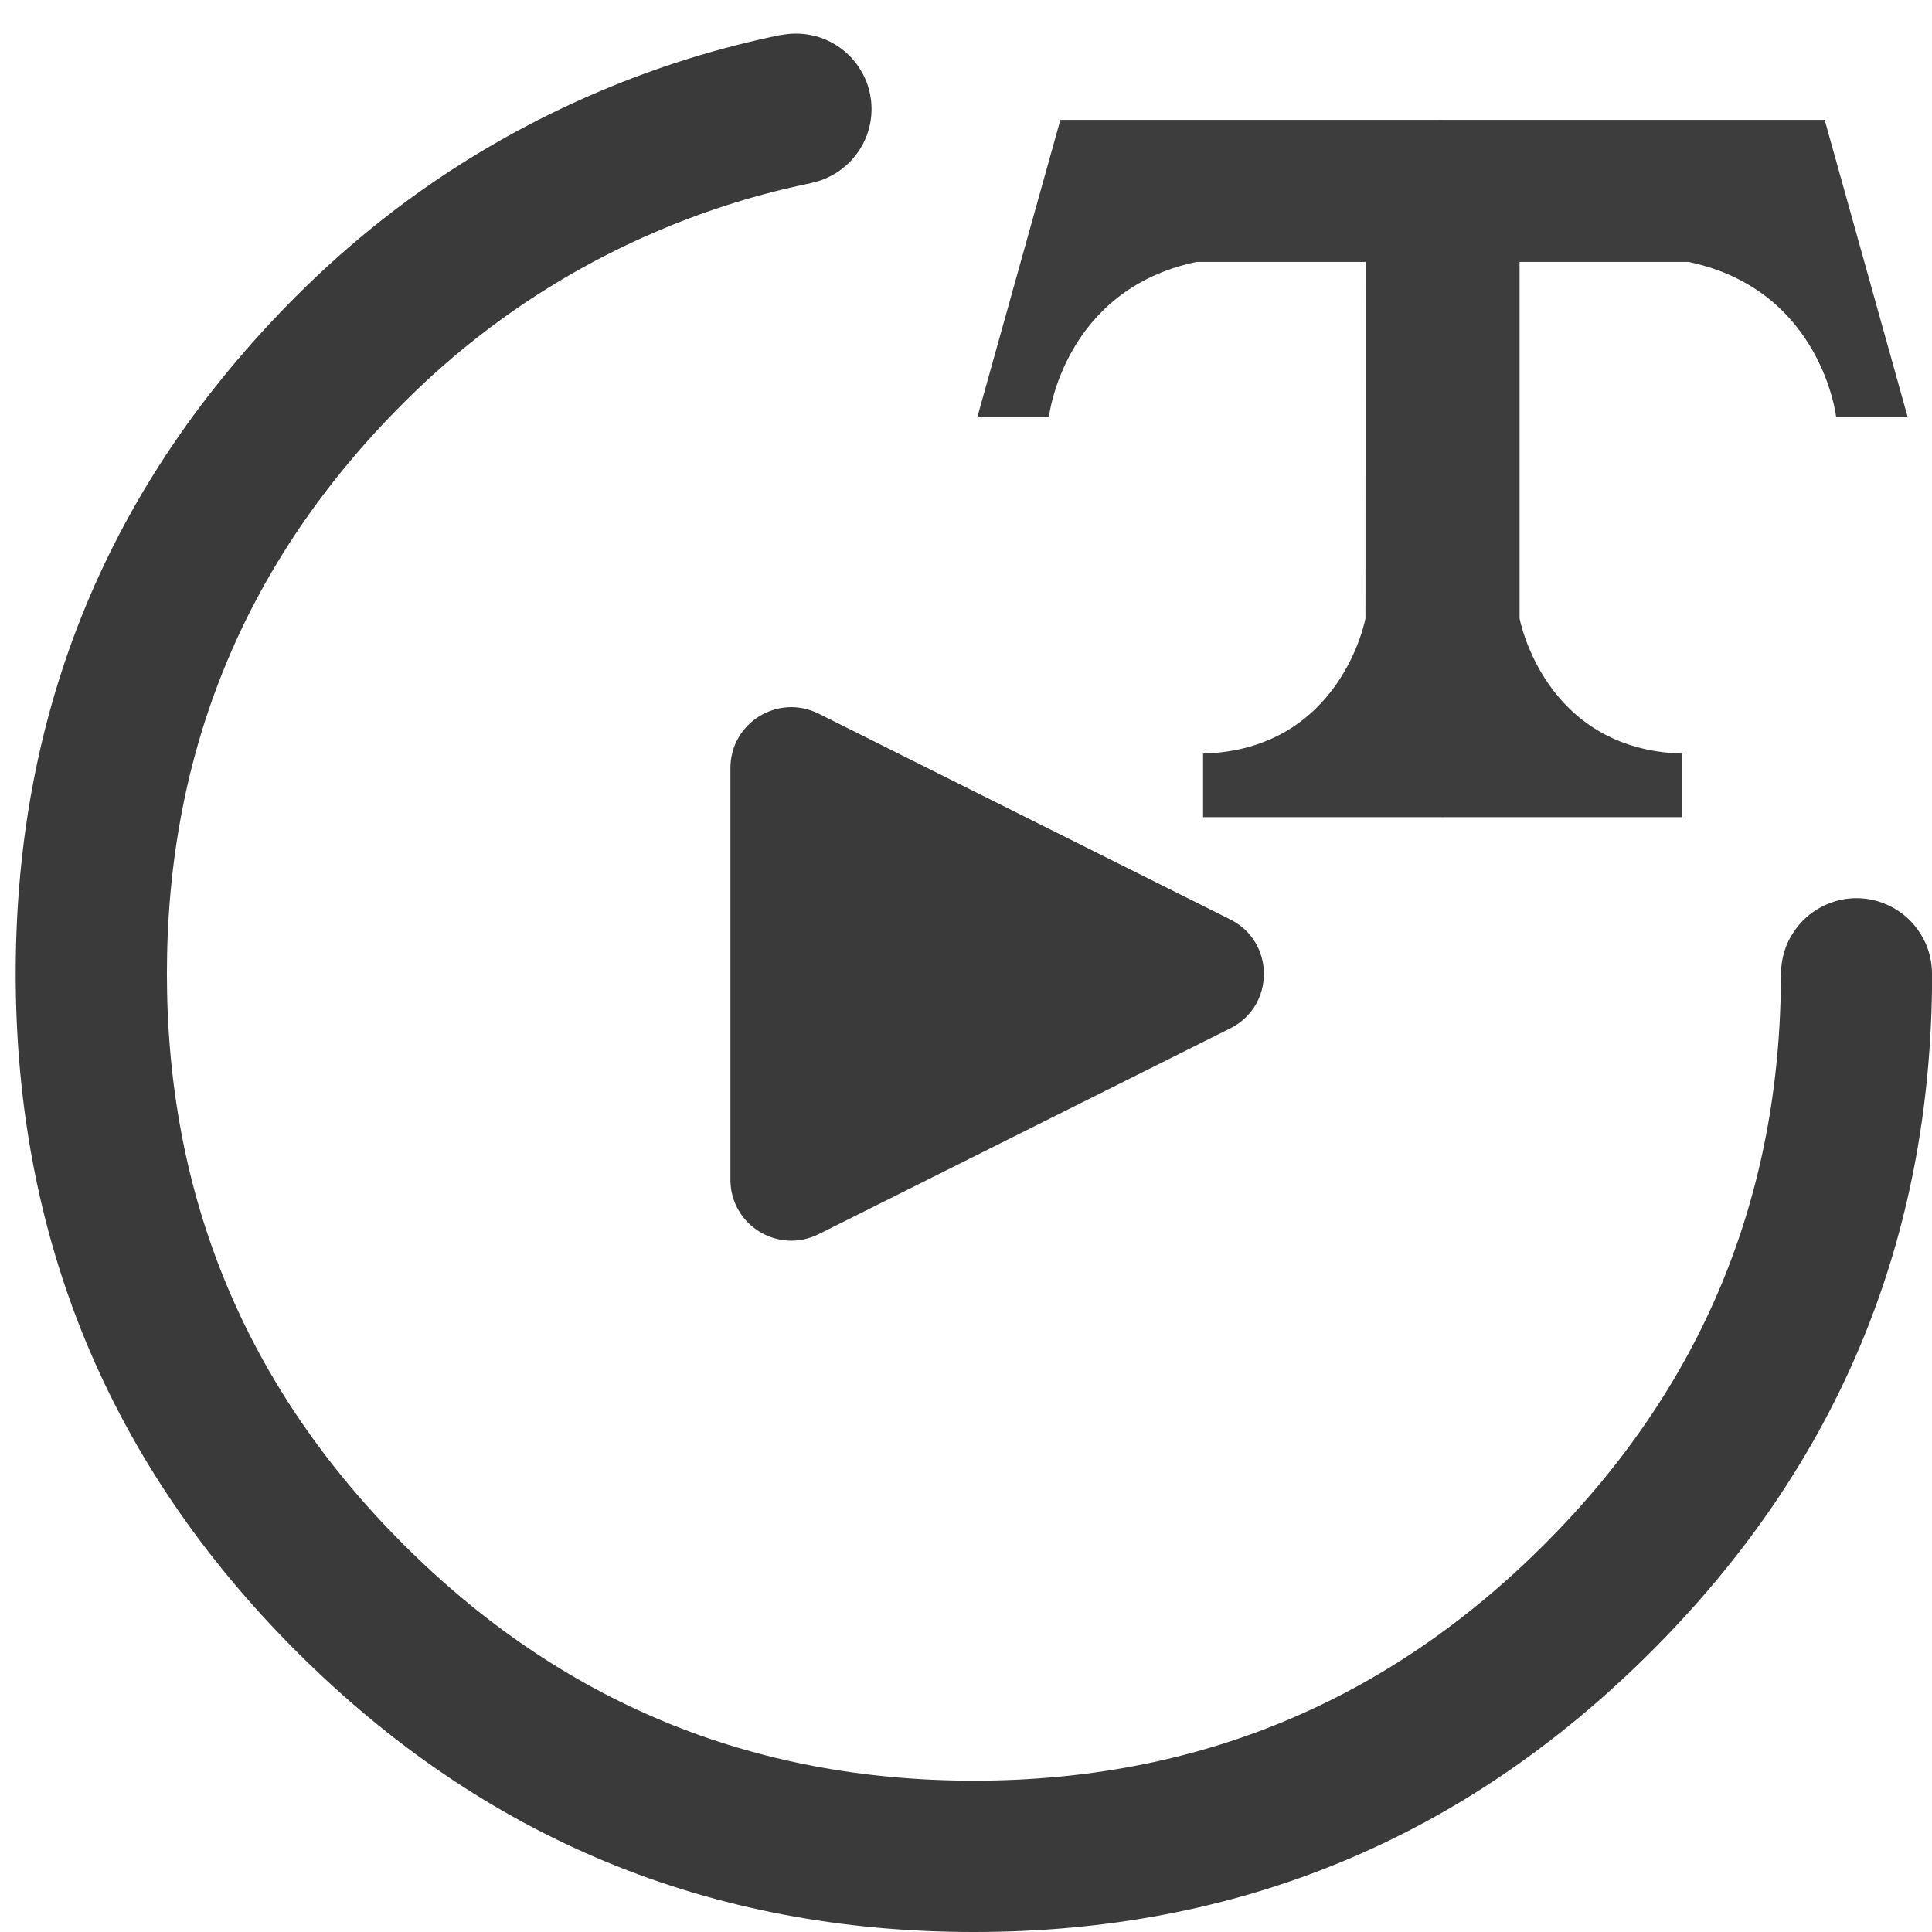
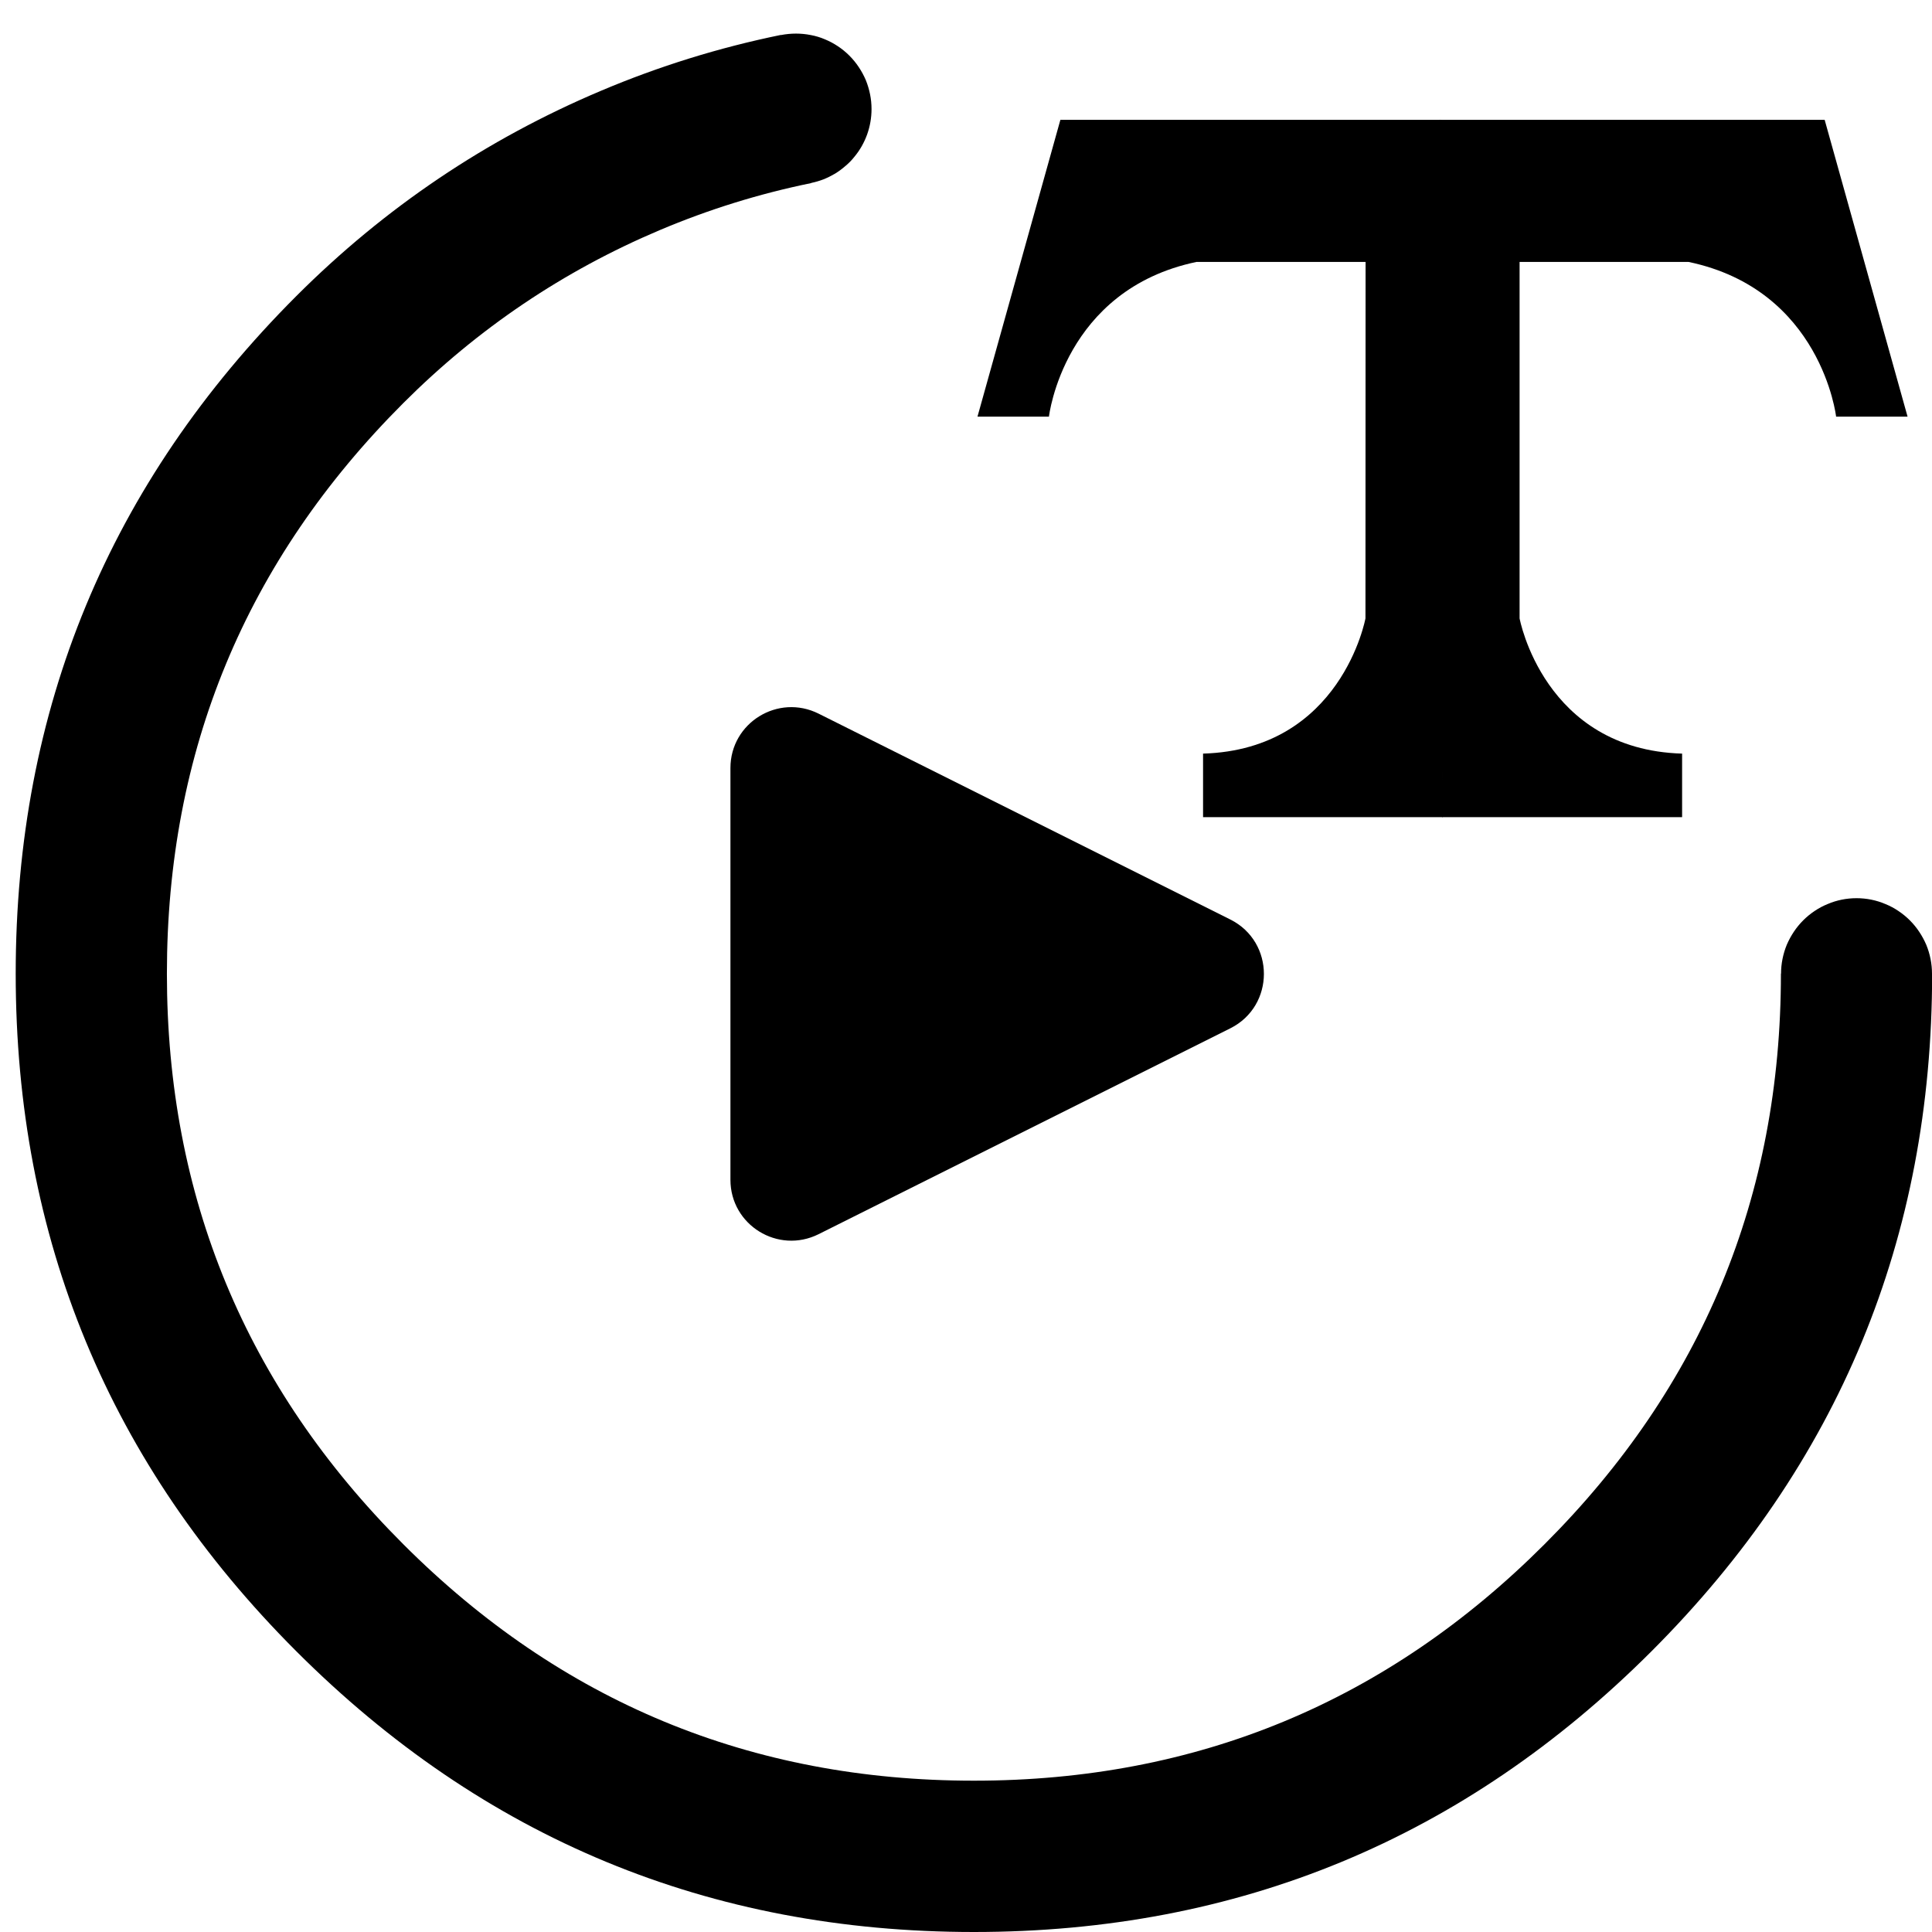
<svg xmlns="http://www.w3.org/2000/svg" fill-rule="evenodd" clip-rule="evenodd" viewBox="0 0 15.87 15.87" width="16" height="16">
-   <path d="M6.663,1.503Q6.715,1.492,6.765,1.473Q6.814,1.453,6.86,1.426Q6.905,1.398,6.945,1.363Q6.986,1.329,7.019,1.287Q7.053,1.246,7.079,1.2Q7.105,1.154,7.123,1.104Q7.141,1.053,7.15,1.001Q7.159,0.949,7.159,0.896Q7.159,0.834,7.147,0.775Q7.135,0.715,7.112,0.658Q7.088,0.602,7.054,0.551Q7.02,0.5,6.977,0.457Q6.934,0.414,6.883,0.38Q6.832,0.346,6.776,0.323Q6.72,0.299,6.66,0.288Q6.6,0.276,6.539,0.276Q6.476,0.276,6.415,0.288L6.414,0.287Q5.652,0.443,4.936,0.746Q3.523,1.343,2.434,2.432Q0.129,4.738,0.129,7.998Q0.129,11.259,2.434,13.564Q4.74,15.87,8,15.87Q11.26,15.87,13.566,13.564Q15.871,11.259,15.871,7.998L15.87,7.998Q15.87,7.937,15.858,7.877Q15.846,7.817,15.823,7.761Q15.799,7.705,15.765,7.654Q15.731,7.603,15.688,7.56Q15.645,7.517,15.594,7.483Q15.544,7.449,15.487,7.426Q15.431,7.402,15.371,7.39Q15.311,7.378,15.25,7.378Q15.189,7.378,15.129,7.39Q15.069,7.402,15.013,7.426Q14.956,7.449,14.906,7.483Q14.855,7.517,14.812,7.56Q14.769,7.603,14.735,7.654Q14.701,7.705,14.677,7.761Q14.654,7.817,14.642,7.877Q14.63,7.937,14.63,7.998L14.629,7.998Q14.629,10.744,12.687,12.685Q10.746,14.627,8,14.627Q5.254,14.627,3.313,12.685Q1.371,10.744,1.371,7.998Q1.371,5.253,3.313,3.311Q4.231,2.393,5.42,1.89Q6.023,1.635,6.663,1.504L6.663,1.503Z" fill="#3A3A3A" />
-   <path d="M6,9.691C6,10.063,6.391,10.304,6.724,10.138L10.106,8.447C10.474,8.263,10.474,7.737,10.106,7.553L6.724,5.862C6.391,5.696,6,5.937,6,6.309L6,9.691Z" fill="#3A3A3A" />
+   <path d="M6.663,1.503Q6.715,1.492,6.765,1.473Q6.814,1.453,6.86,1.426Q6.905,1.398,6.945,1.363Q6.986,1.329,7.019,1.287Q7.053,1.246,7.079,1.2Q7.105,1.154,7.123,1.104Q7.141,1.053,7.15,1.001Q7.159,0.949,7.159,0.896Q7.159,0.834,7.147,0.775Q7.135,0.715,7.112,0.658Q7.088,0.602,7.054,0.551Q7.02,0.5,6.977,0.457Q6.934,0.414,6.883,0.38Q6.832,0.346,6.776,0.323Q6.72,0.299,6.66,0.288Q6.6,0.276,6.539,0.276Q6.476,0.276,6.415,0.288L6.414,0.287Q5.652,0.443,4.936,0.746Q3.523,1.343,2.434,2.432Q0.129,4.738,0.129,7.998Q0.129,11.259,2.434,13.564Q4.74,15.87,8,15.87Q11.26,15.87,13.566,13.564Q15.871,11.259,15.871,7.998L15.87,7.998Q15.87,7.937,15.858,7.877Q15.846,7.817,15.823,7.761Q15.799,7.705,15.765,7.654Q15.731,7.603,15.688,7.56Q15.645,7.517,15.594,7.483Q15.544,7.449,15.487,7.426Q15.431,7.402,15.371,7.39Q15.311,7.378,15.25,7.378Q15.189,7.378,15.129,7.39Q15.069,7.402,15.013,7.426Q14.956,7.449,14.906,7.483Q14.855,7.517,14.812,7.56Q14.769,7.603,14.735,7.654Q14.701,7.705,14.677,7.761Q14.654,7.817,14.642,7.877Q14.63,7.937,14.63,7.998L14.629,7.998Q14.629,10.744,12.687,12.685Q10.746,14.627,8,14.627Q5.254,14.627,3.313,12.685Q1.371,10.744,1.371,7.998Q1.371,5.253,3.313,3.311Q4.231,2.393,5.42,1.89Q6.023,1.635,6.663,1.504L6.663,1.503Z" fill="currentColor" />
+   <path d="M6,9.691C6,10.063,6.391,10.304,6.724,10.138L10.106,8.447C10.474,8.263,10.474,7.737,10.106,7.553L6.724,5.862C6.391,5.696,6,5.937,6,6.309L6,9.691Z" fill="currentColor" />
  <g transform="translate(8.029297,0.984375)">
-     <path d="M6.959,0L7.64,2.438L7.053,2.438C7.053,2.438,6.933,1.395,5.84,1.167L4.453,1.167L4.453,4.095C4.453,4.095,4.651,5.173,5.788,5.206L5.788,5.728L3.818,5.728L3.793,0L6.959,0Z" fill="#3D3D3D" />
-     <path d="M0.681,0L0,2.438L0.587,2.438C0.587,2.438,0.707,1.395,1.8,1.167L3.188,1.167L3.187,4.095C3.187,4.095,2.99,5.173,1.853,5.206L1.853,5.728L3.823,5.728L3.81,0L0.681,0Z" fill="#3D3D3D" />
+     <path d="M6.959,0L7.64,2.438L7.053,2.438C7.053,2.438,6.933,1.395,5.84,1.167L4.453,1.167L4.453,4.095C4.453,4.095,4.651,5.173,5.788,5.206L5.788,5.728L3.818,5.728L3.793,0L6.959,0Z" fill="currentColor" />
+     <path d="M0.681,0L0,2.438L0.587,2.438C0.587,2.438,0.707,1.395,1.8,1.167L3.188,1.167L3.187,4.095C3.187,4.095,2.99,5.173,1.853,5.206L1.853,5.728L3.823,5.728L3.81,0L0.681,0Z" fill="currentColor" />
  </g>
</svg>
